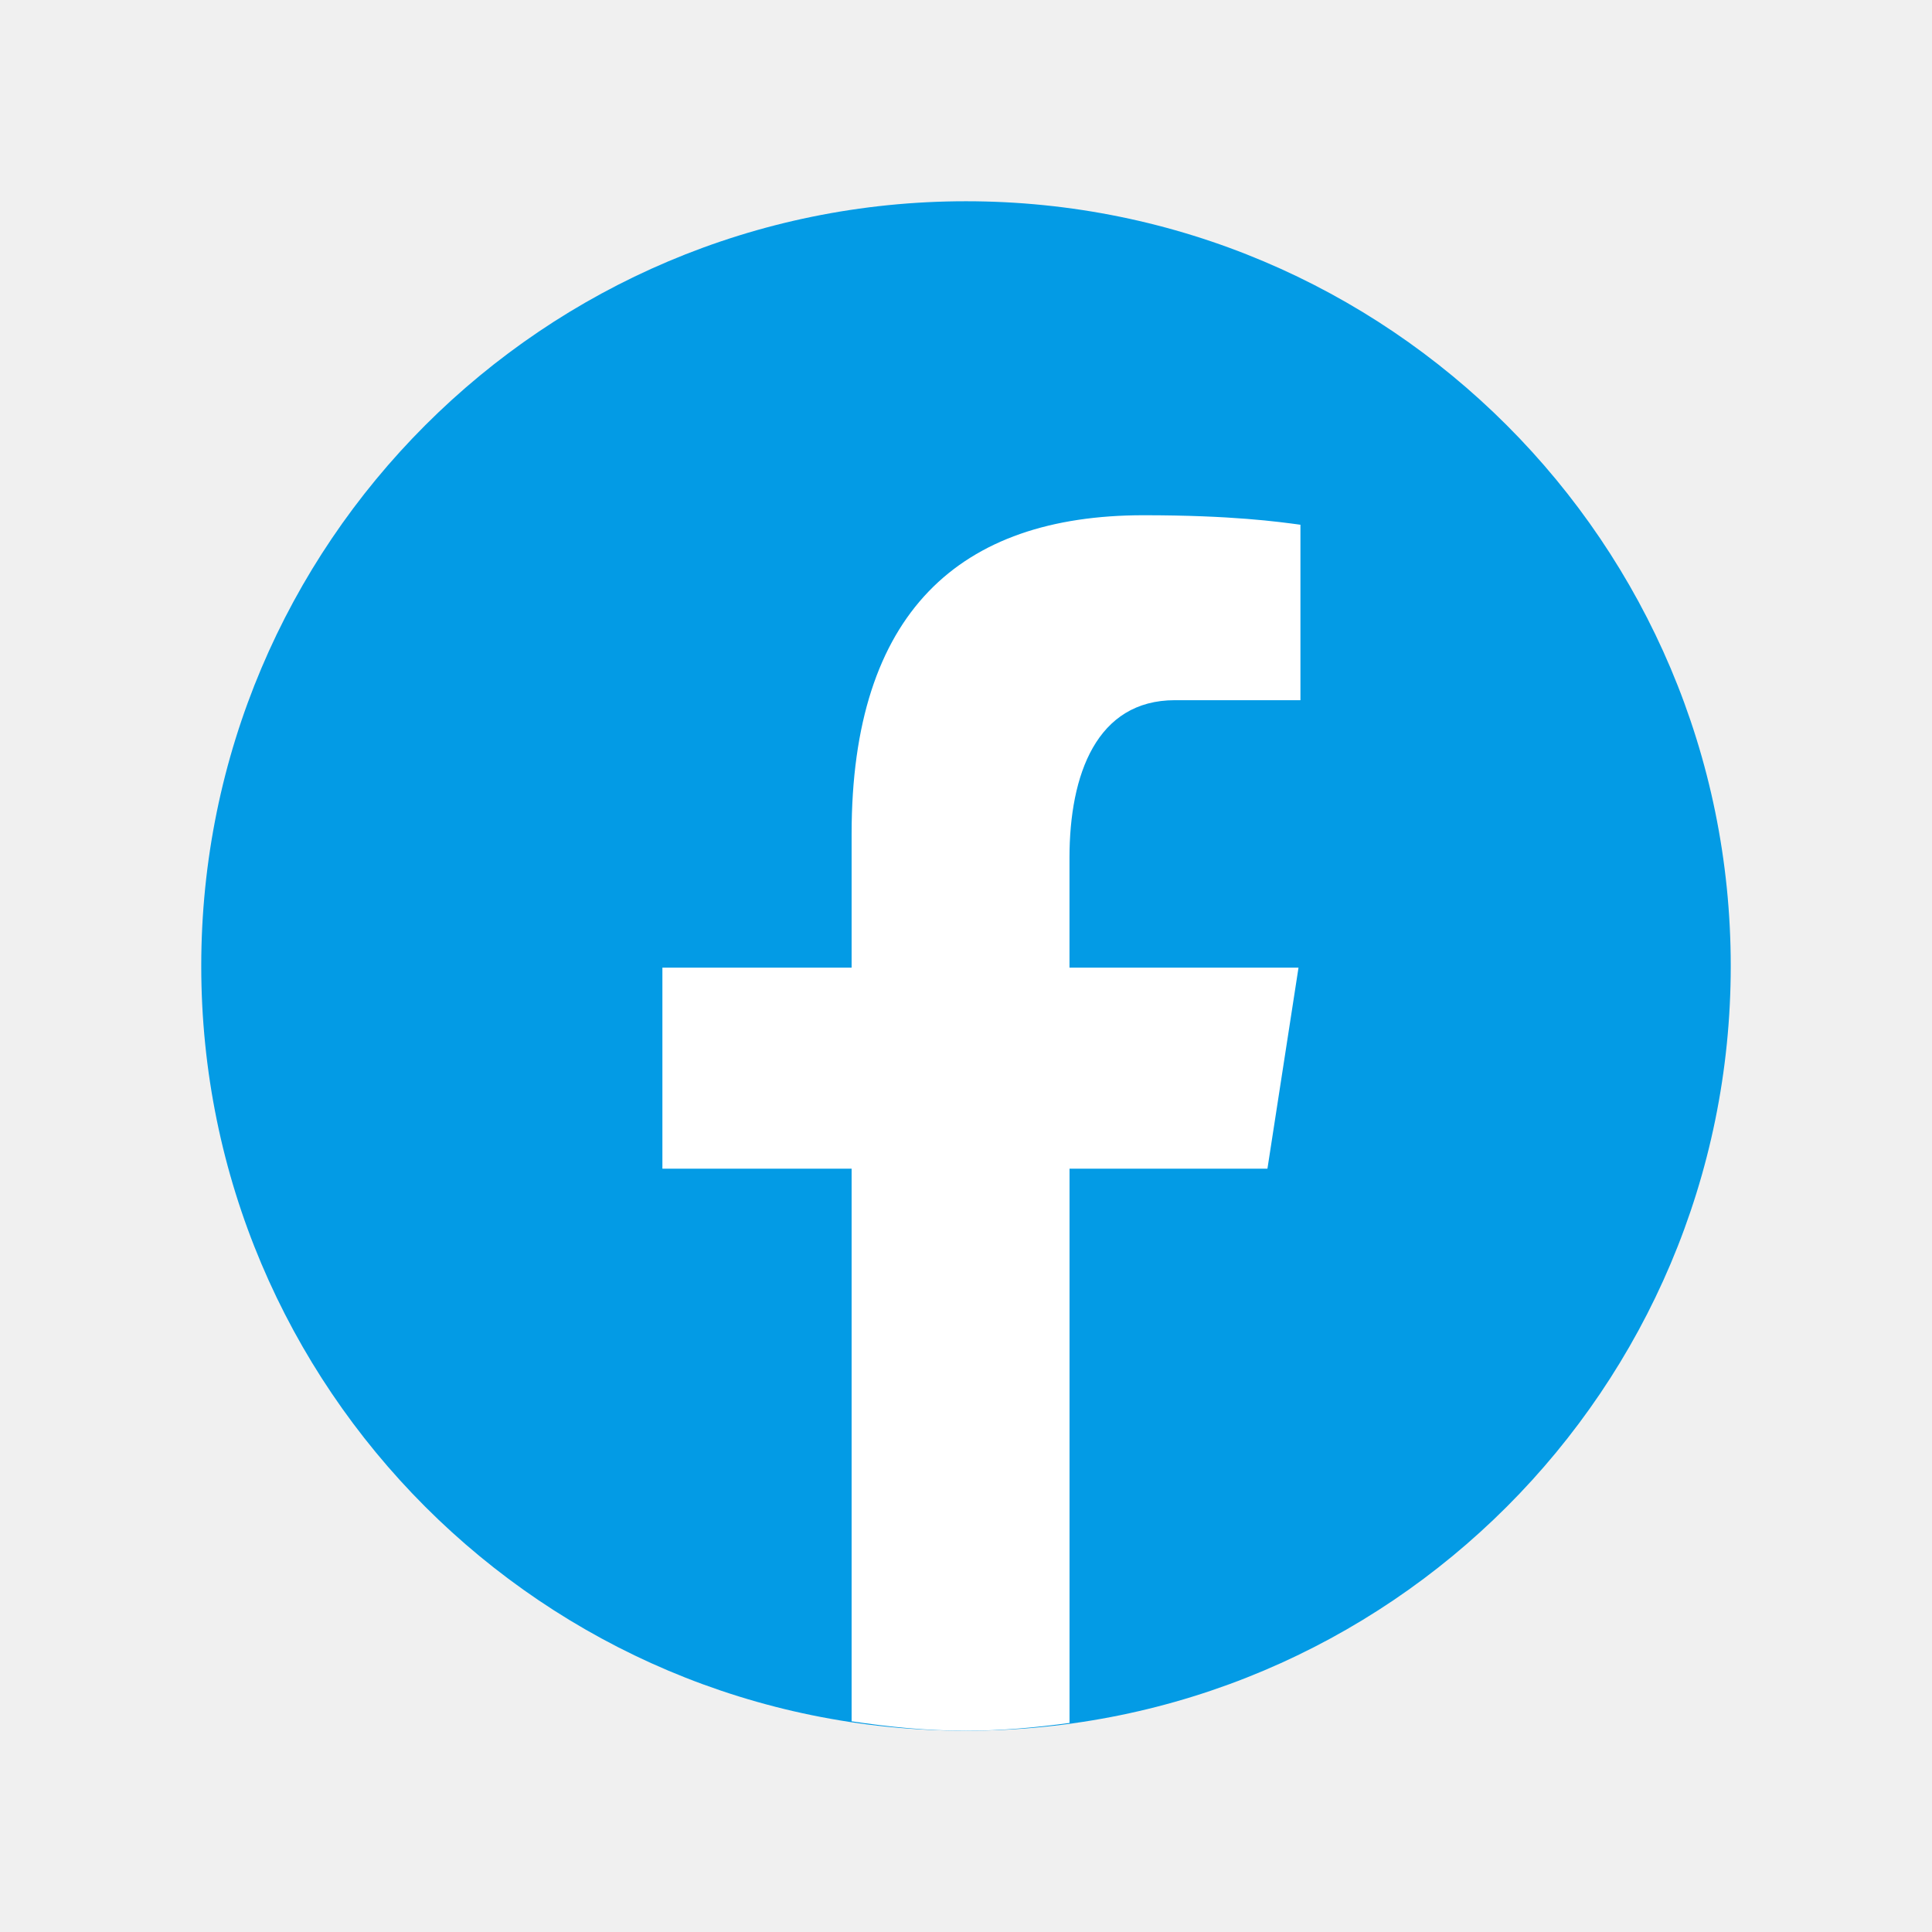
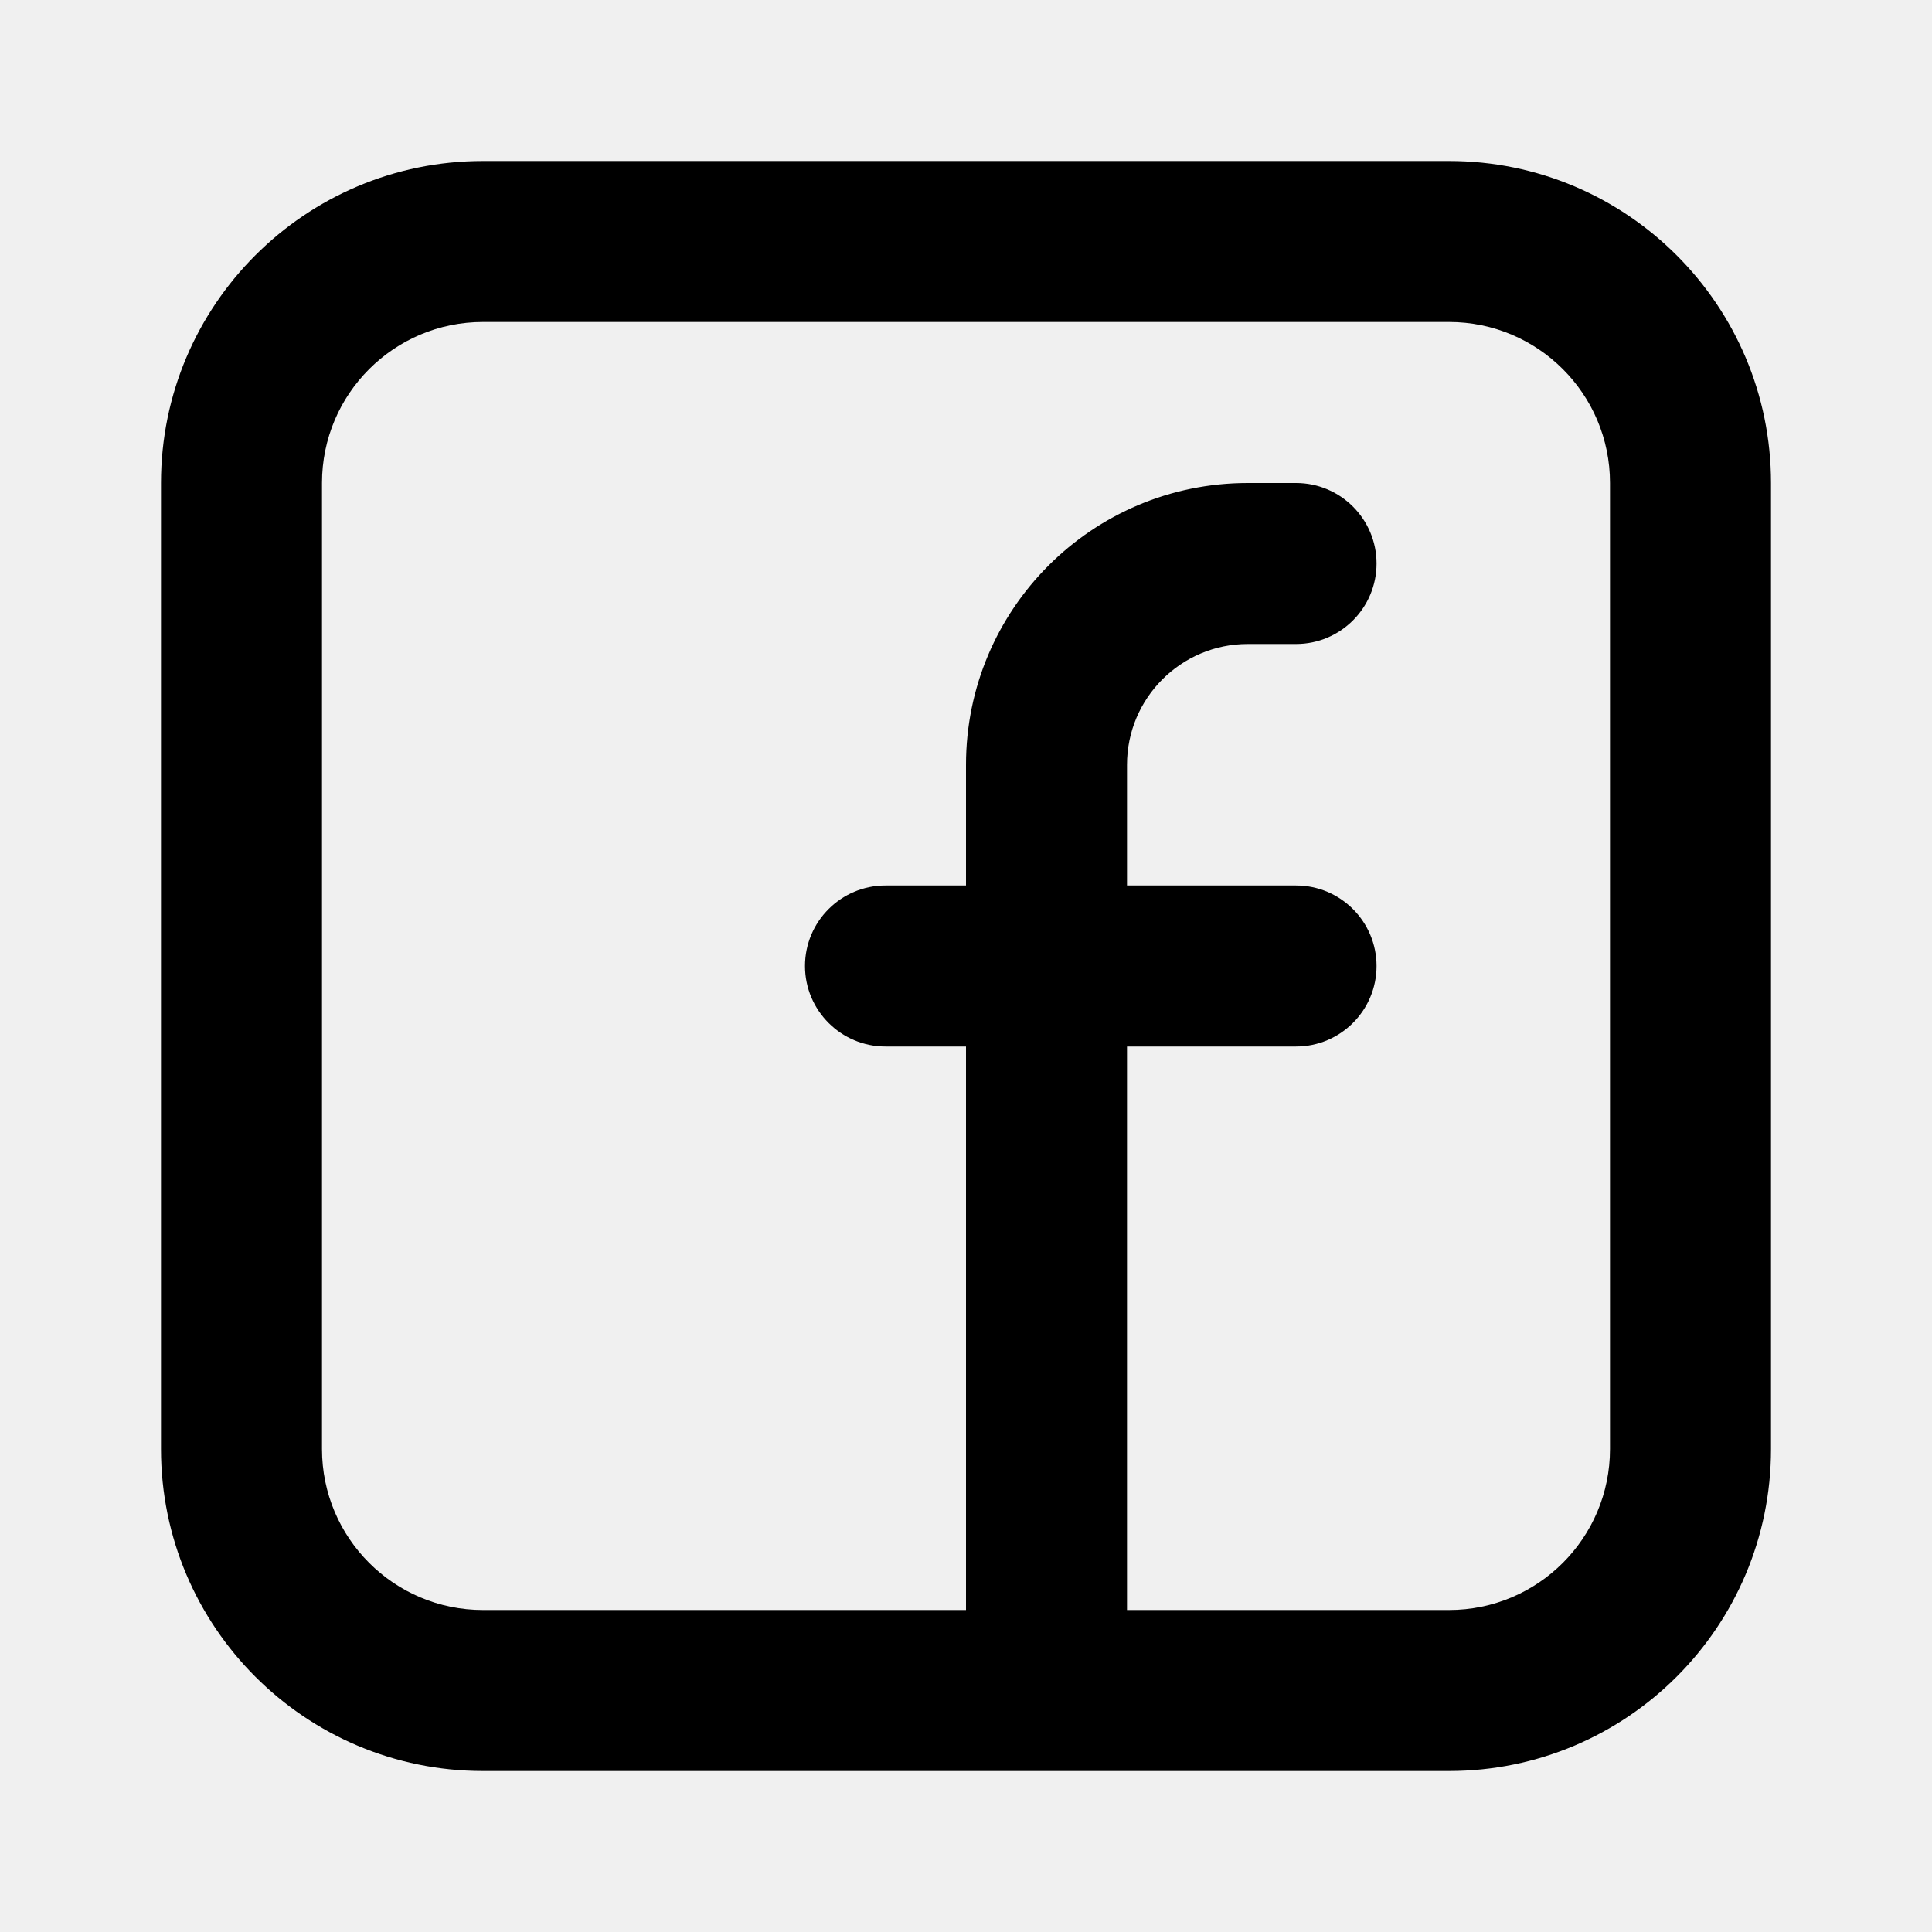
- <svg xmlns="http://www.w3.org/2000/svg" viewBox="0 0 48 48" width="48px" height="48px">
-   <path fill="#039be5" d="M24 5A19 19 0 1 0 24 43A19 19 0 1 0 24 5Z" />
-   <path fill="#fff" d="M26.572,29.036h4.917l0.772-4.995h-5.69v-2.73c0-2.075,0.678-3.915,2.619-3.915h3.119v-4.359c-0.548-0.074-1.707-0.236-3.897-0.236c-4.573,0-7.254,2.415-7.254,7.917v3.323h-4.701v4.995h4.701v13.729C22.089,42.905,23.032,43,24,43c0.875,0,1.729-0.08,2.572-0.194V29.036z" />
+ <svg xmlns="http://www.w3.org/2000/svg" width="800px" height="800px" viewBox="0 0 24 24" fill="none">
+   <path fill-rule="evenodd" clip-rule="evenodd" d="M2 6C2 3.791 3.791 2 6 2H18C20.209 2 22 3.791 22 6V18C22 20.209 20.209 22 18 22H6C3.791 22 2 20.209 2 18V6ZM6 4C4.895 4 4 4.895 4 6V18C4 19.105 4.895 20 6 20H12V13H11C10.448 13 10 12.552 10 12C10 11.448 10.448 11 11 11H12V9.5C12 7.567 13.567 6 15.5 6H16.1C16.652 6 17.1 6.448 17.1 7C17.1 7.552 16.652 8 16.1 8H15.5C14.672 8 14 8.672 14 9.5V11H16.1C16.652 11 17.1 11.448 17.1 12C17.1 12.552 16.652 13 16.1 13H14V20H18C19.105 20 20 19.105 20 18V6C20 4.895 19.105 4 18 4H6Z" fill="#000000" />
</svg>
